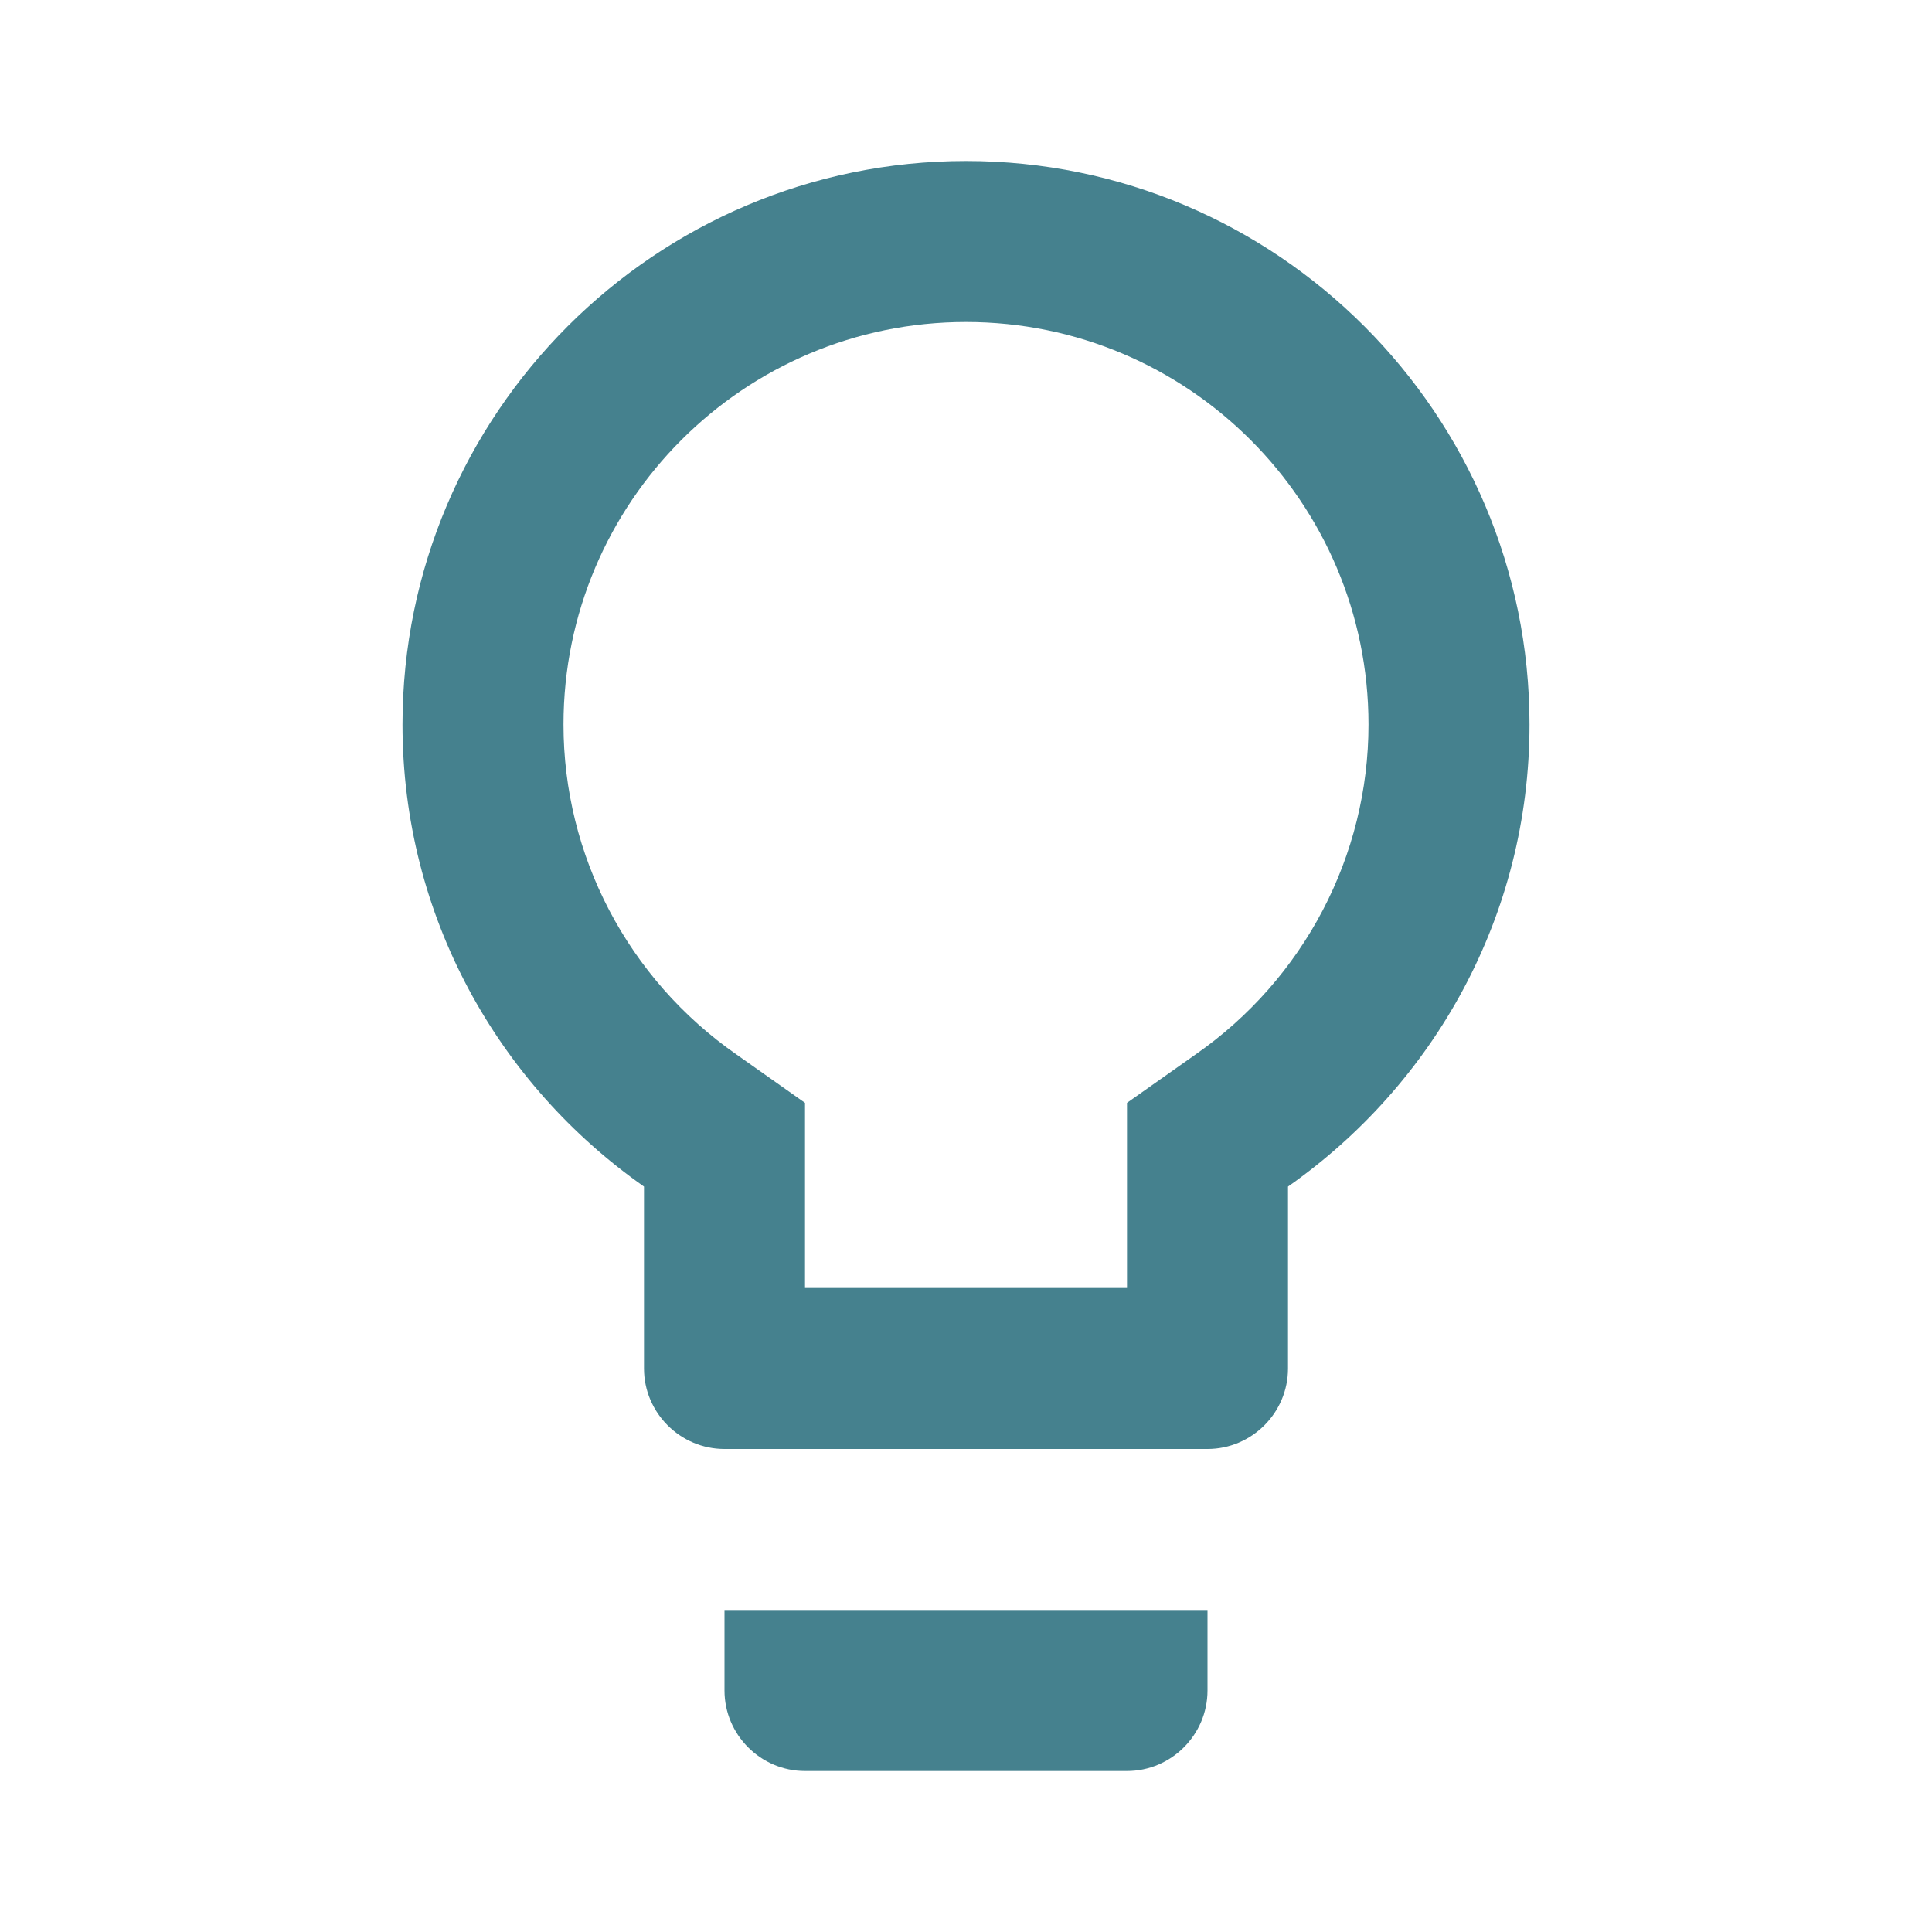
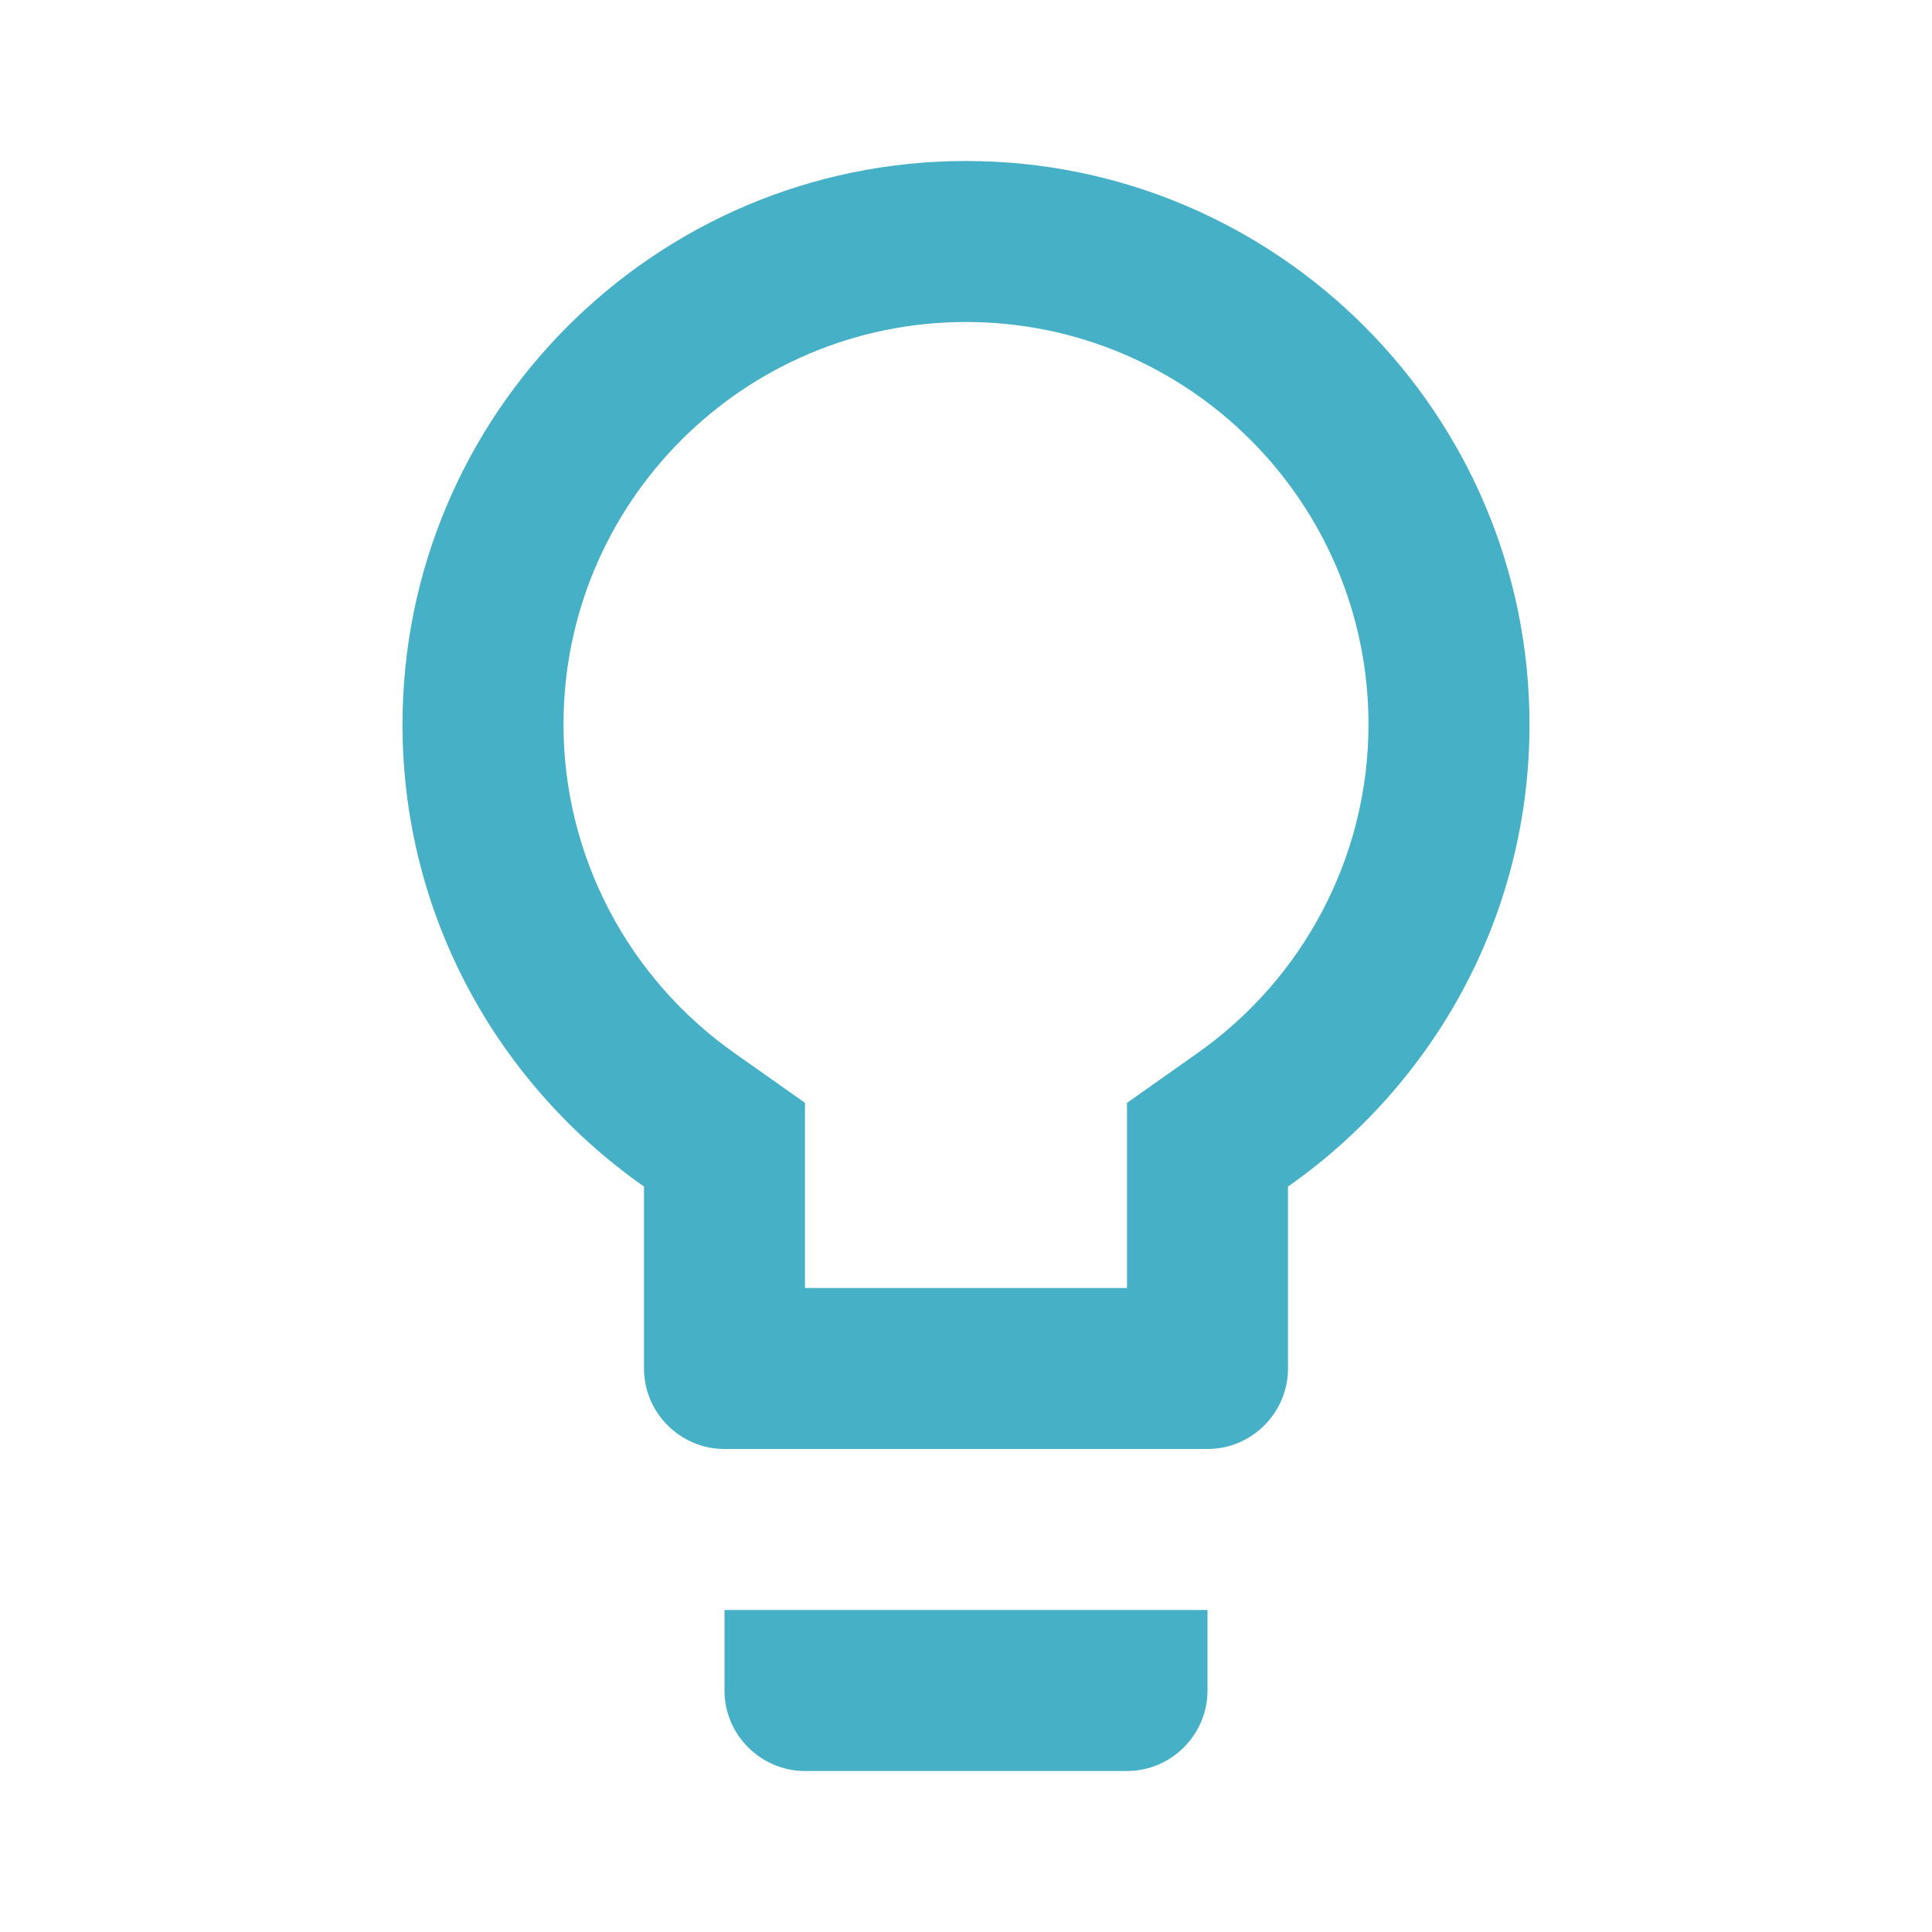
<svg xmlns="http://www.w3.org/2000/svg" xmlns:xlink="http://www.w3.org/1999/xlink" fill="#000000" height="24" viewBox="0 0 24 24" width="24" id="svg2" version="1.1">
  <defs id="defs4">
    <path d="M0 0h24v24H0V0z" id="a" />
  </defs>
  <clipPath id="b">
    <use overflow="visible" xlink:href="#a" id="use8" />
  </clipPath>
-   <path clip-path="url(#b)" d="M9 21c0 .55.45 1 1 1h4c.55 0 1-.45 1-1v-1H9v1zm3-19C8.14 2 5 5.14 5 9c0 2.38 1.19 4.47 3 5.74V17c0 .55.45 1 1 1h6c.55 0 1-.45 1-1v-2.26c1.81-1.27 3-3.36 3-5.74 0-3.86-3.14-7-7-7zm2.85 11.1l-.85.6V16h-4v-2.3l-.85-.6C7.8 12.16 7 10.63 7 9c0-2.76 2.24-5 5-5s5 2.24 5 5c0 1.63-.8 3.16-2.15 4.1z" id="path10" style="fill:#45818e;fill-opacity:1" />
+   <path clip-path="url(#b)" d="M9 21c0 .55.45 1 1 1h4c.55 0 1-.45 1-1v-1H9v1zm3-19C8.14 2 5 5.14 5 9c0 2.38 1.19 4.47 3 5.74V17c0 .55.45 1 1 1h6c.55 0 1-.45 1-1v-2.26c1.81-1.27 3-3.36 3-5.74 0-3.86-3.14-7-7-7zm2.85 11.1l-.85.6V16h-4v-2.3l-.85-.6C7.8 12.16 7 10.63 7 9c0-2.76 2.24-5 5-5s5 2.24 5 5c0 1.63-.8 3.16-2.15 4.1z" id="path10" style="fill:#46b0c7;fill-opacity:1" />
</svg>
